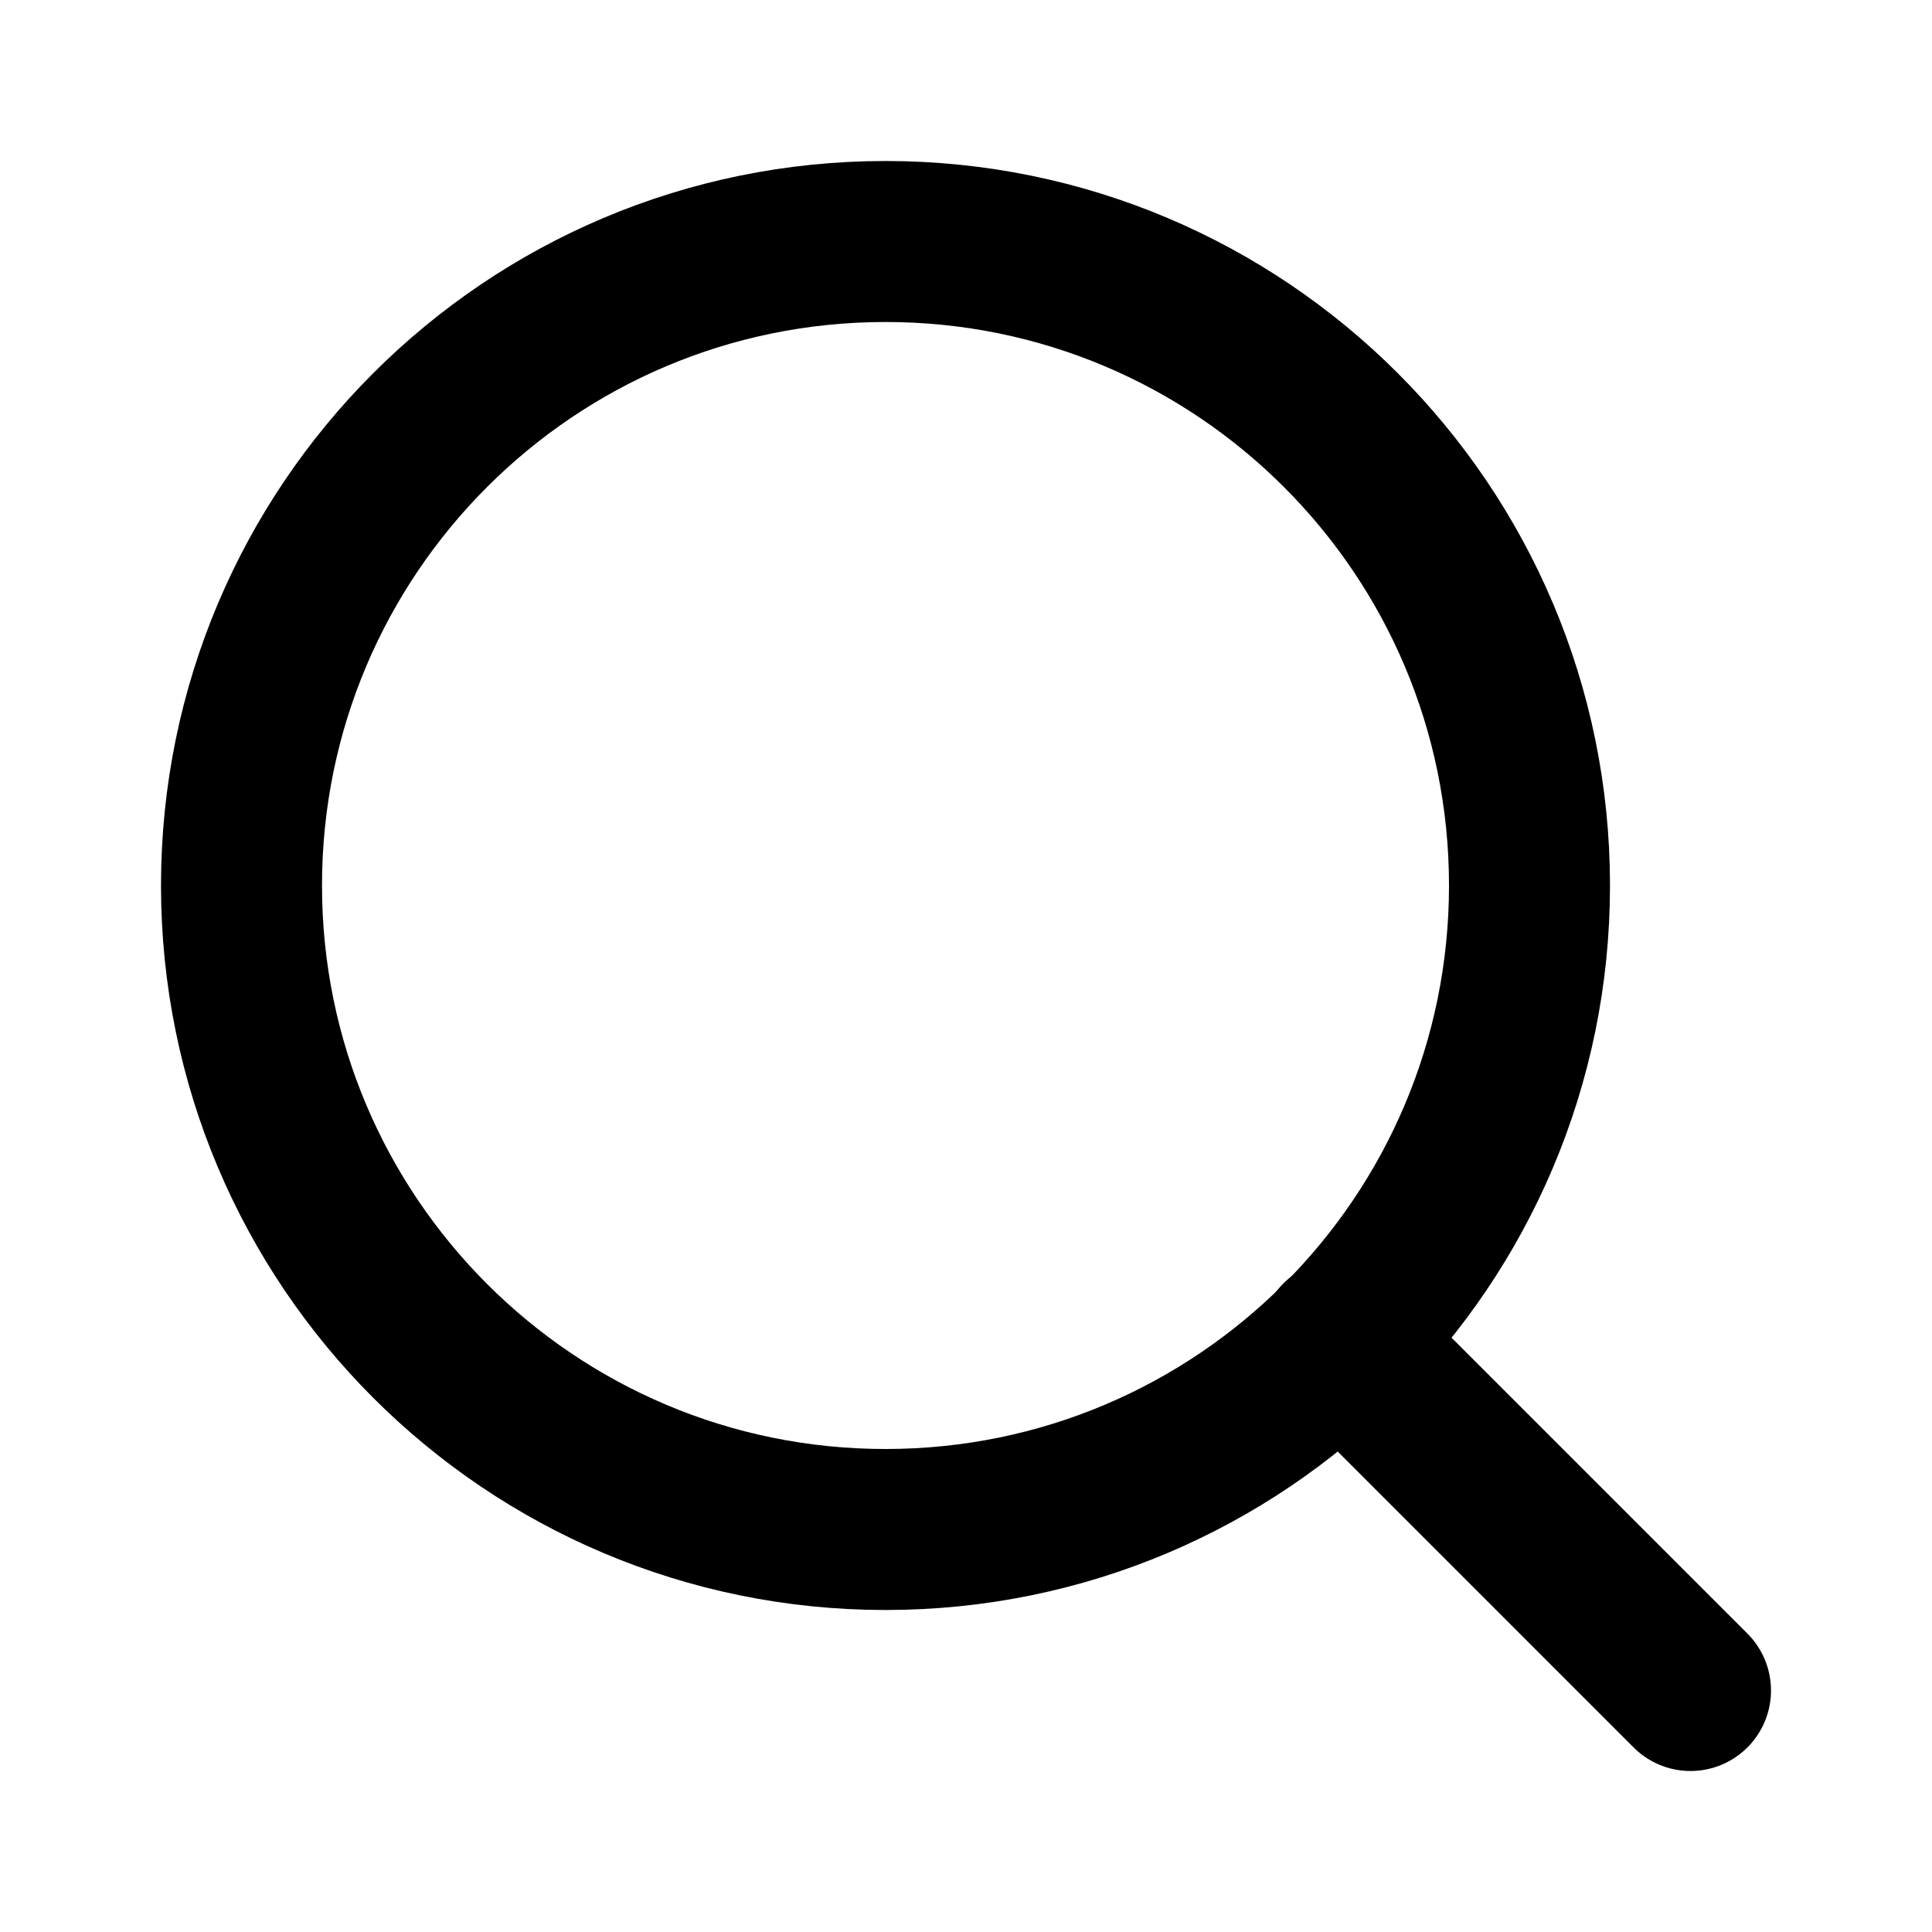
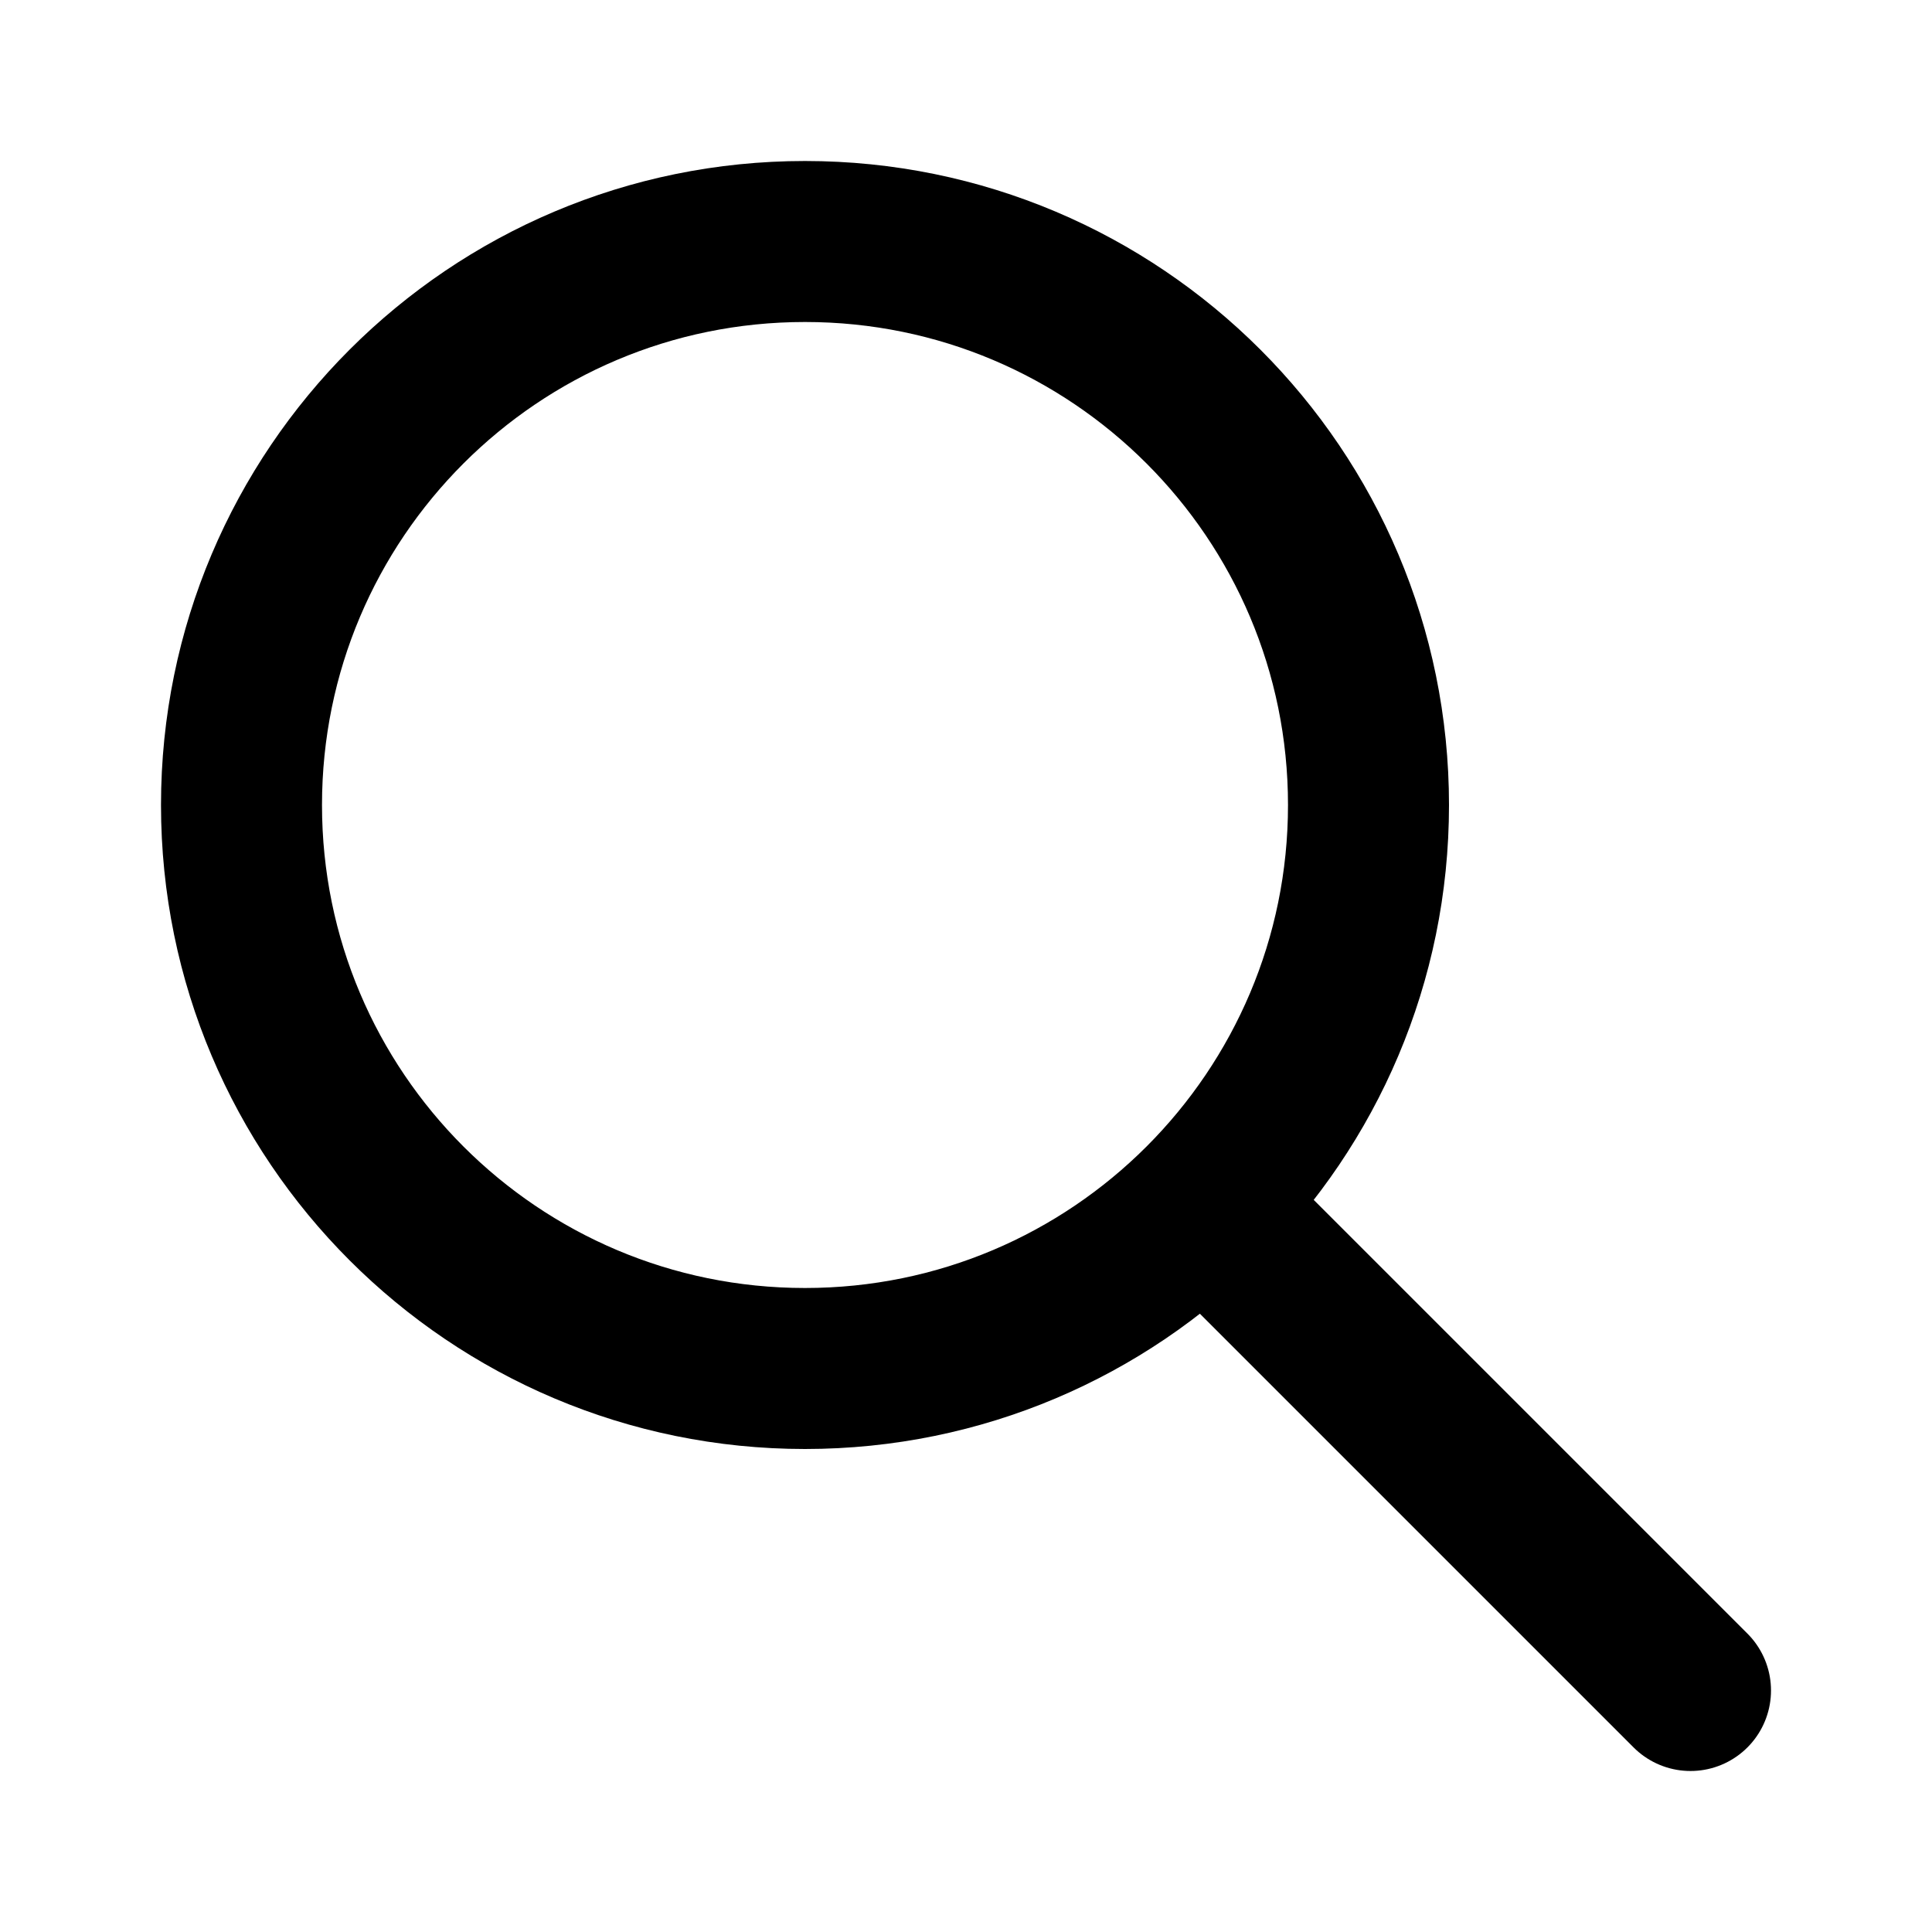
- <svg xmlns="http://www.w3.org/2000/svg" width="24" height="24" viewBox="0 0 24 24" fill="none" stroke="currentColor" stroke-width="2" stroke-linecap="round" stroke-linejoin="round" class="feather feather-search">
-   <circle cx="11" cy="11" r="8" />
-   <line x1="21" y1="21" x2="16.65" y2="16.65" />
+ <svg xmlns="http://www.w3.org/2000/svg" aria-hidden="true" fill="none" stroke="currentColor" viewBox="0 0 24 24">
+   <path stroke-linecap="round" stroke-linejoin="round" stroke-width="2" d="M21 21l-6-6m2-5a7 7 0 11-14 0 7 7 0 0114 0z" />
</svg>
